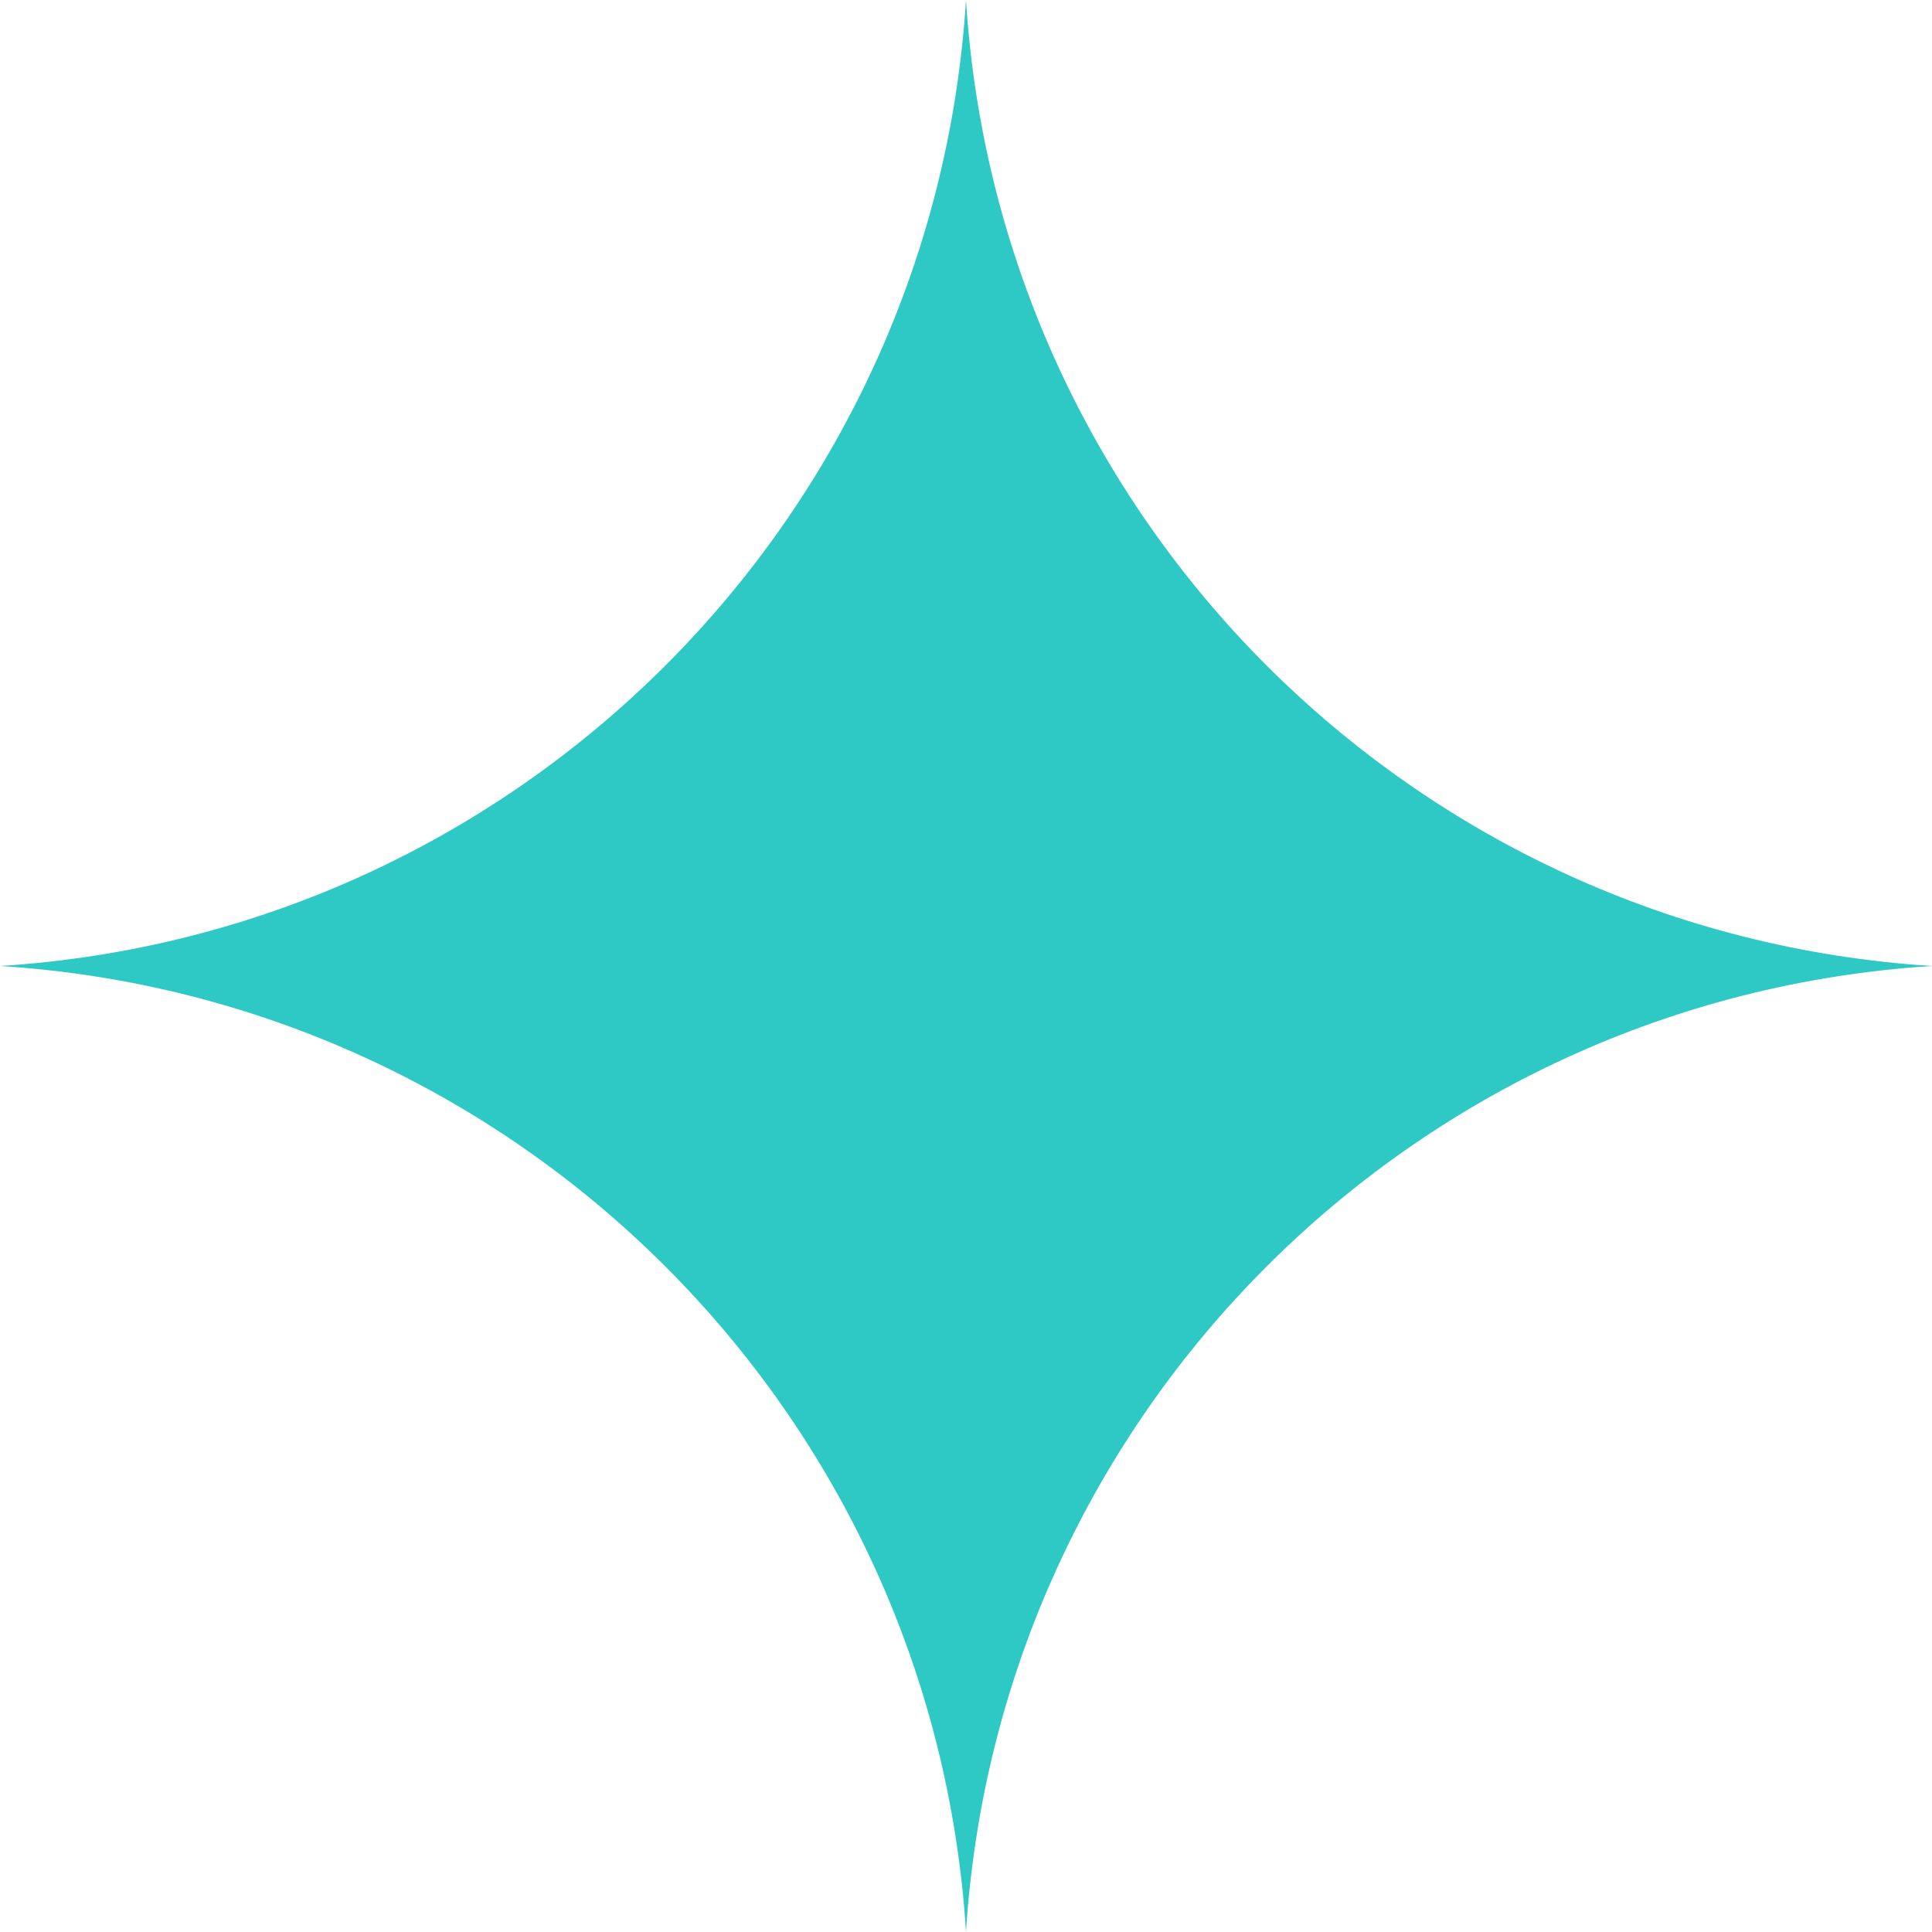
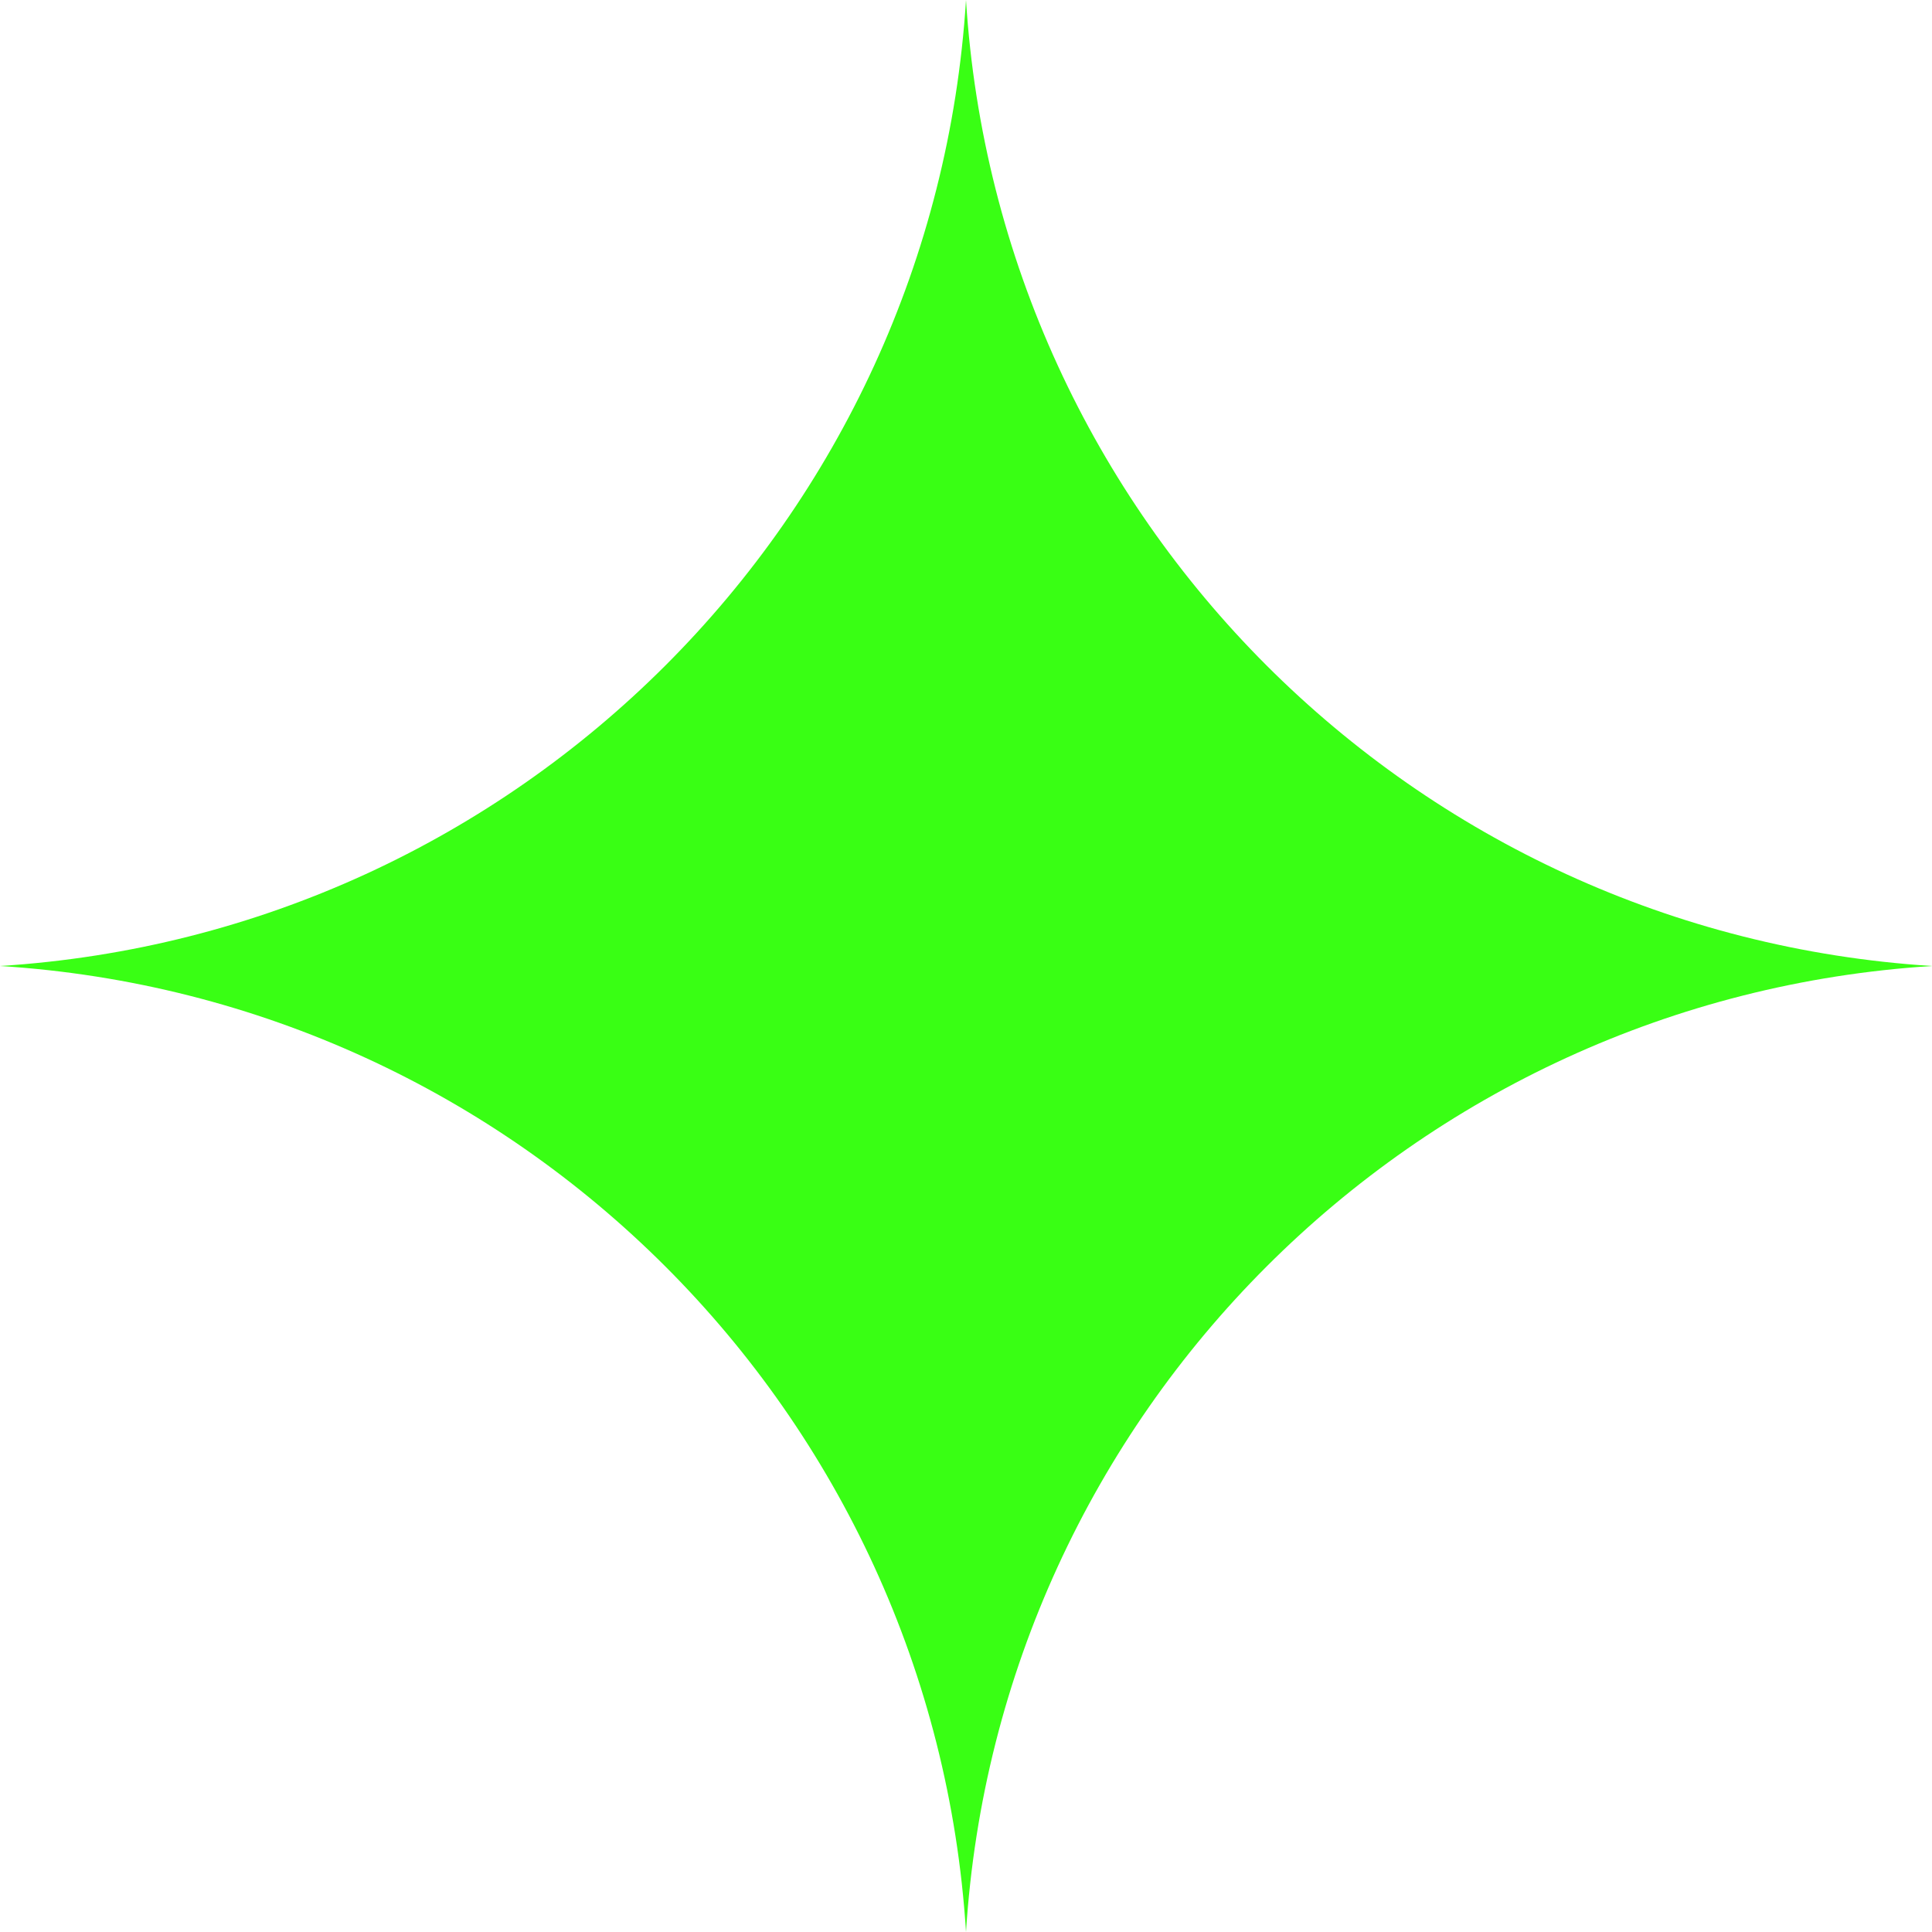
<svg xmlns="http://www.w3.org/2000/svg" viewBox="0 0 150 150" width="150" height="150" fill="none">
-   <path fill="#2ec9c4" d="M75 0c2.546 40.32 34.68 72.454 75 75-40.32 2.546-72.454 34.68-75 75-2.546-40.32-34.68-72.454-75-75 40.32-2.546 72.454-34.68 75-75Z" />
+   <path fill="#39FF14" d="M75 0c2.546 40.32 34.68 72.454 75 75-40.32 2.546-72.454 34.68-75 75-2.546-40.32-34.68-72.454-75-75 40.32-2.546 72.454-34.68 75-75Z" />
</svg>
